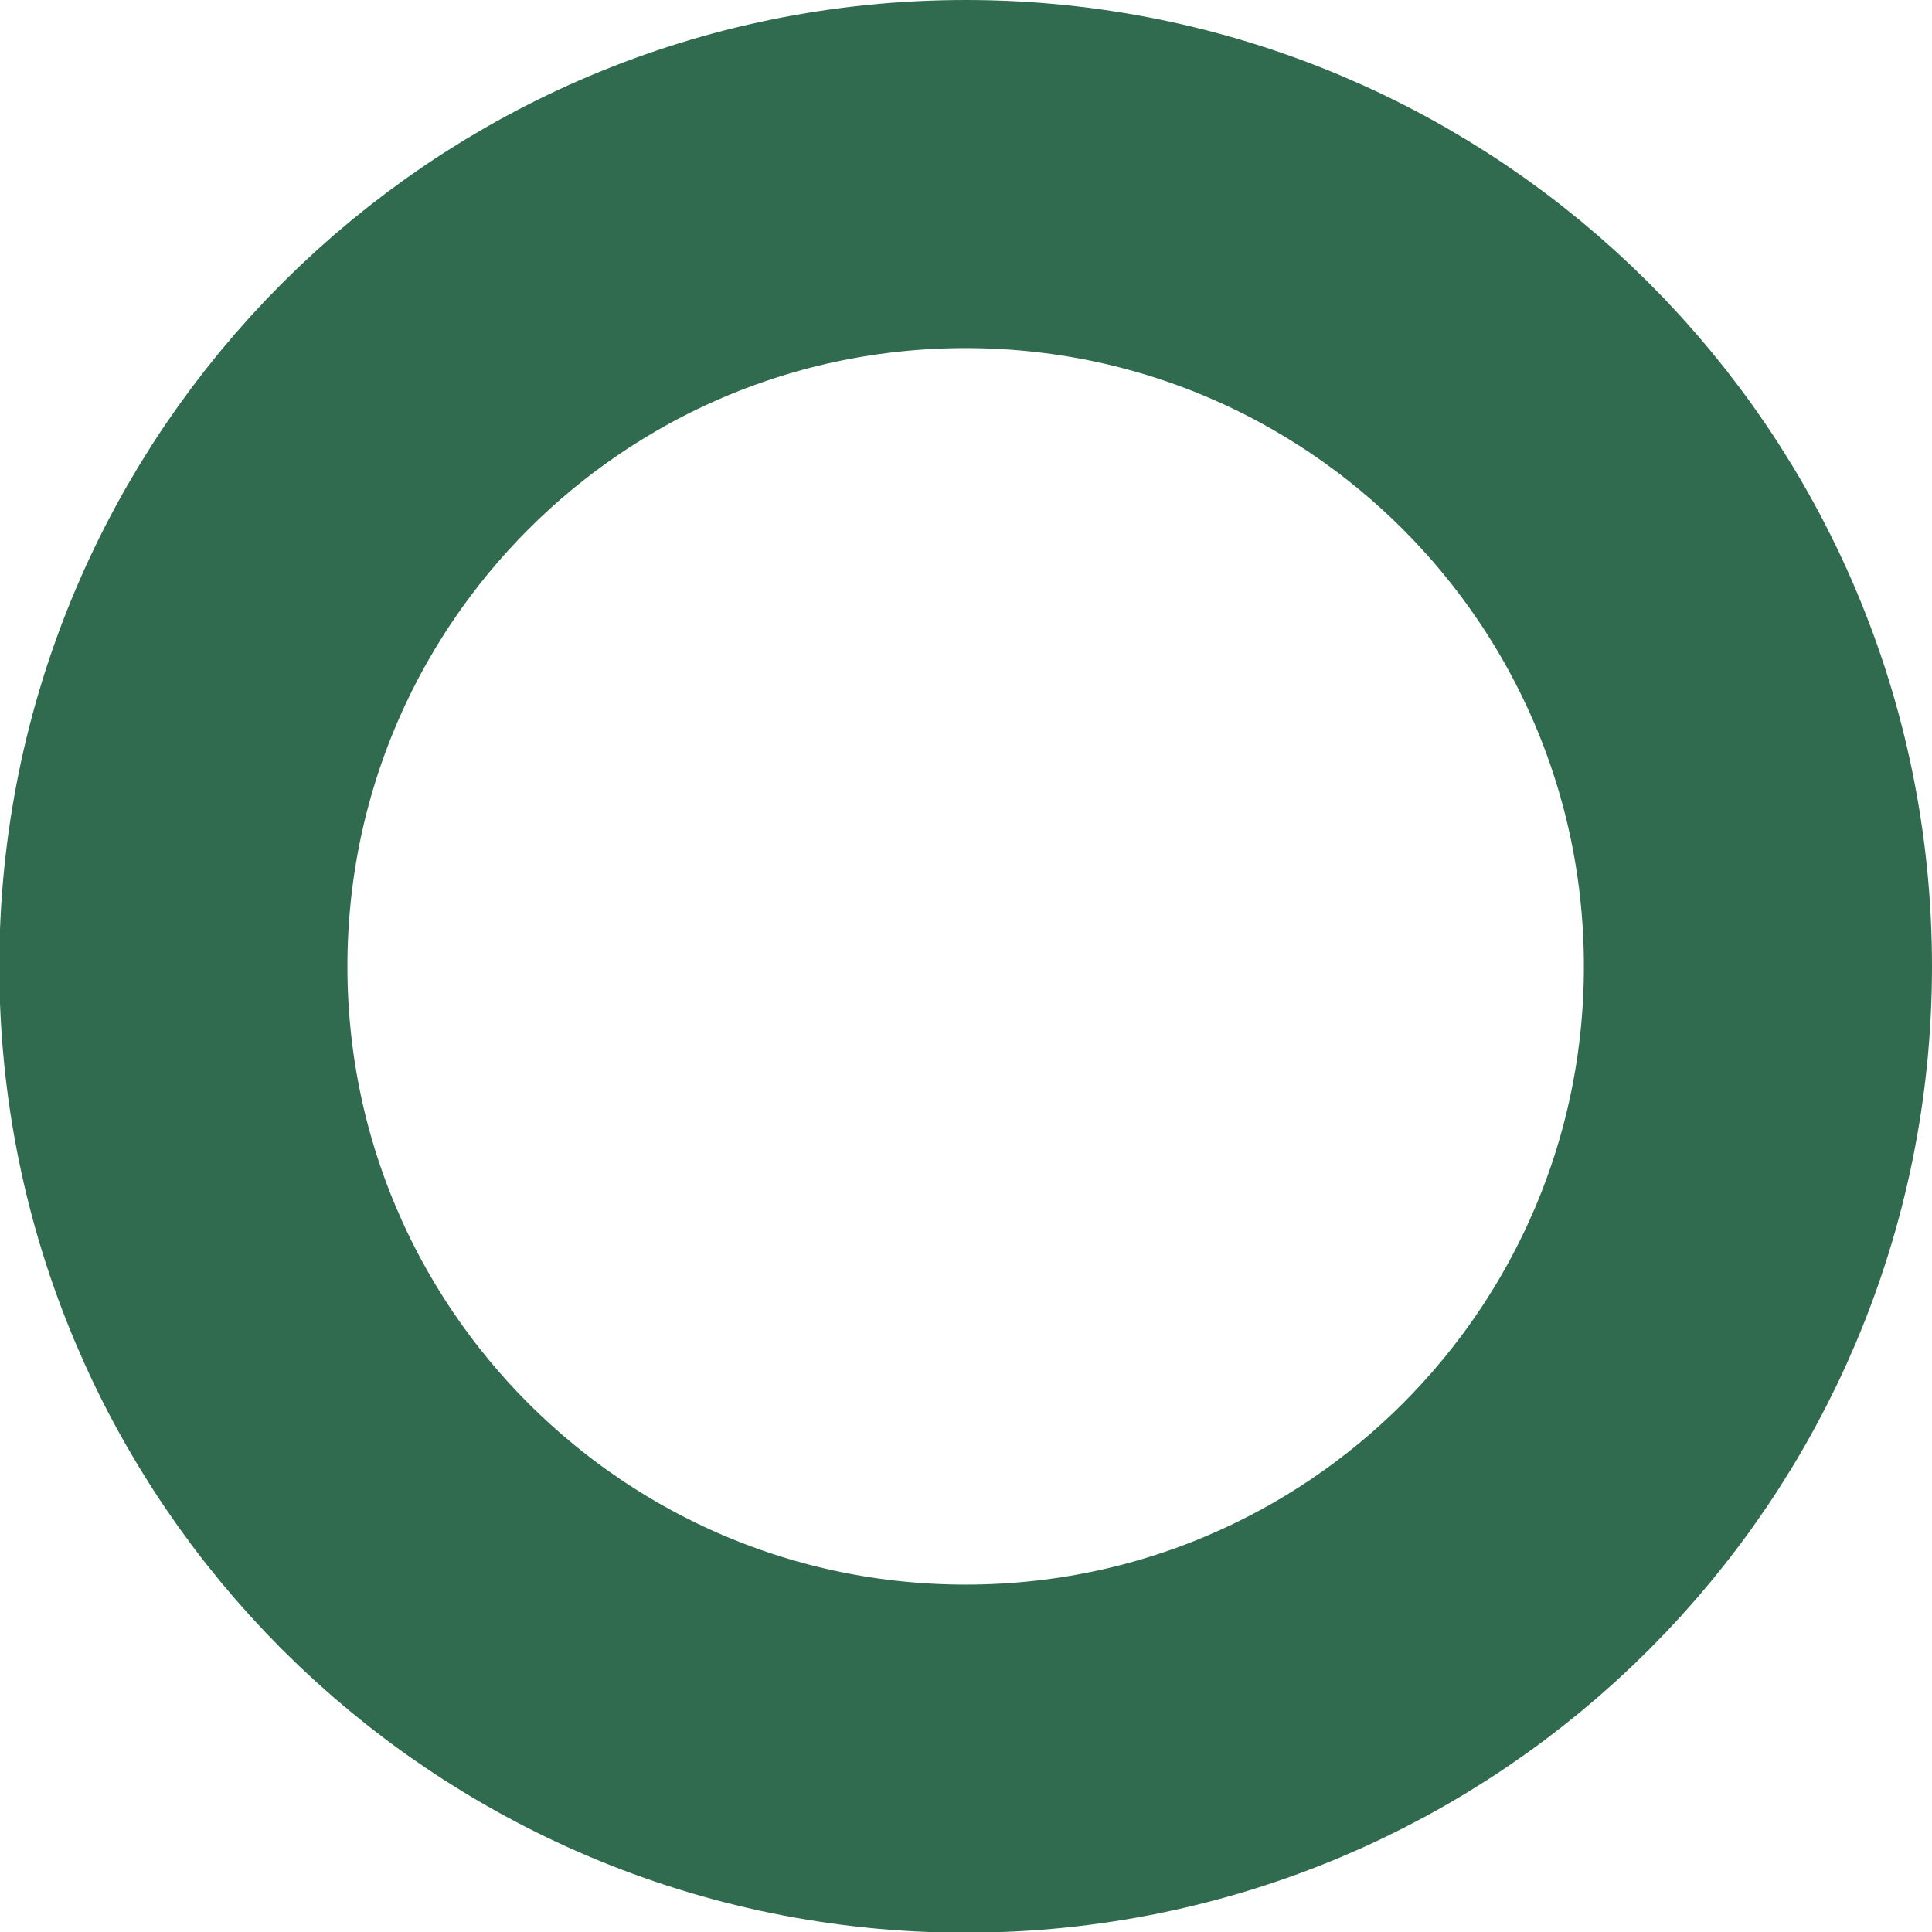
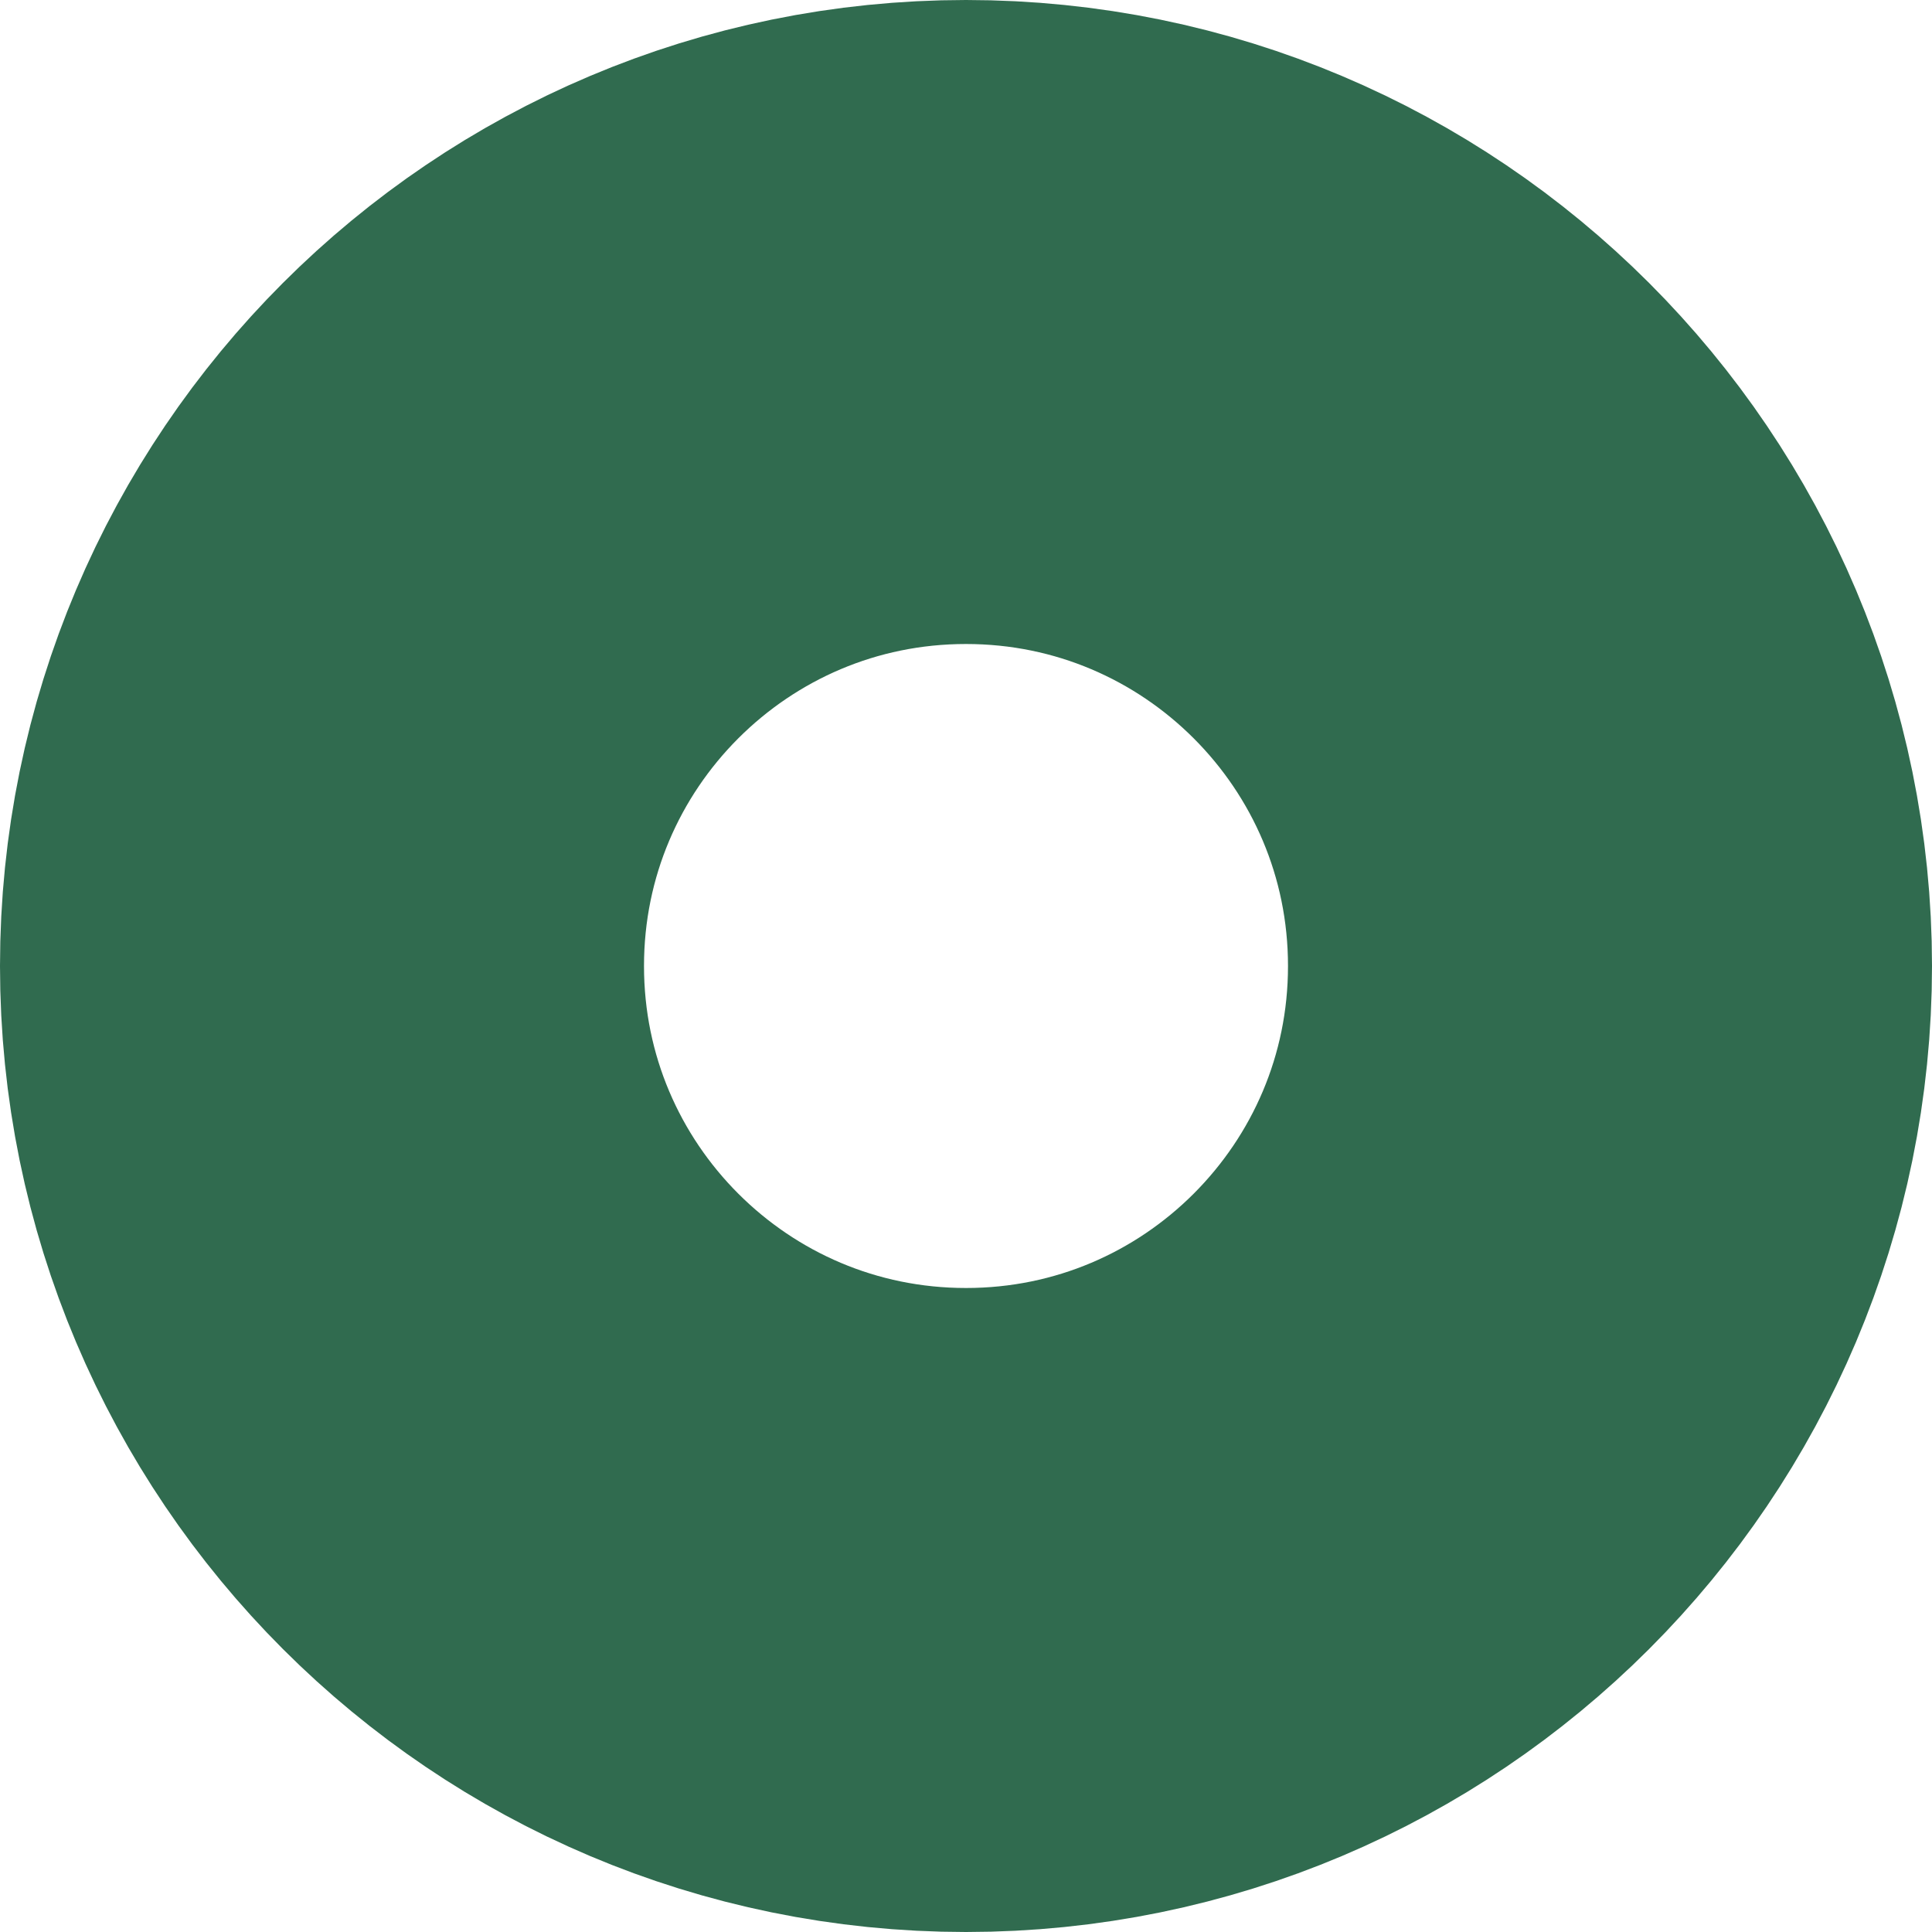
- <svg xmlns="http://www.w3.org/2000/svg" viewBox="0 0 27.75 27.75">
+ <svg xmlns="http://www.w3.org/2000/svg" viewBox="0 0 12 12">
  <defs>
-     <style>.cls-1{fill:none;stroke:#306b4f;stroke-miterlimit:10;stroke-width:5px;}</style>
+     <style>.cls-1{fill:none;stroke:#306b4f;stroke-miterlimit:10;stroke-width:4px;}</style>
  </defs>
  <g id="Calque_2" data-name="Calque 2">
    <g id="Calque_1-2" data-name="Calque 1">
-       <circle class="cls-1" cx="13.87" cy="13.88" r="11.38" />
+       <g id="Calque_1-2-2" data-name="Calque 1-2">
+         <circle class="cls-1" cx="6" cy="6" r="4" />
+       </g>
    </g>
  </g>
</svg>
